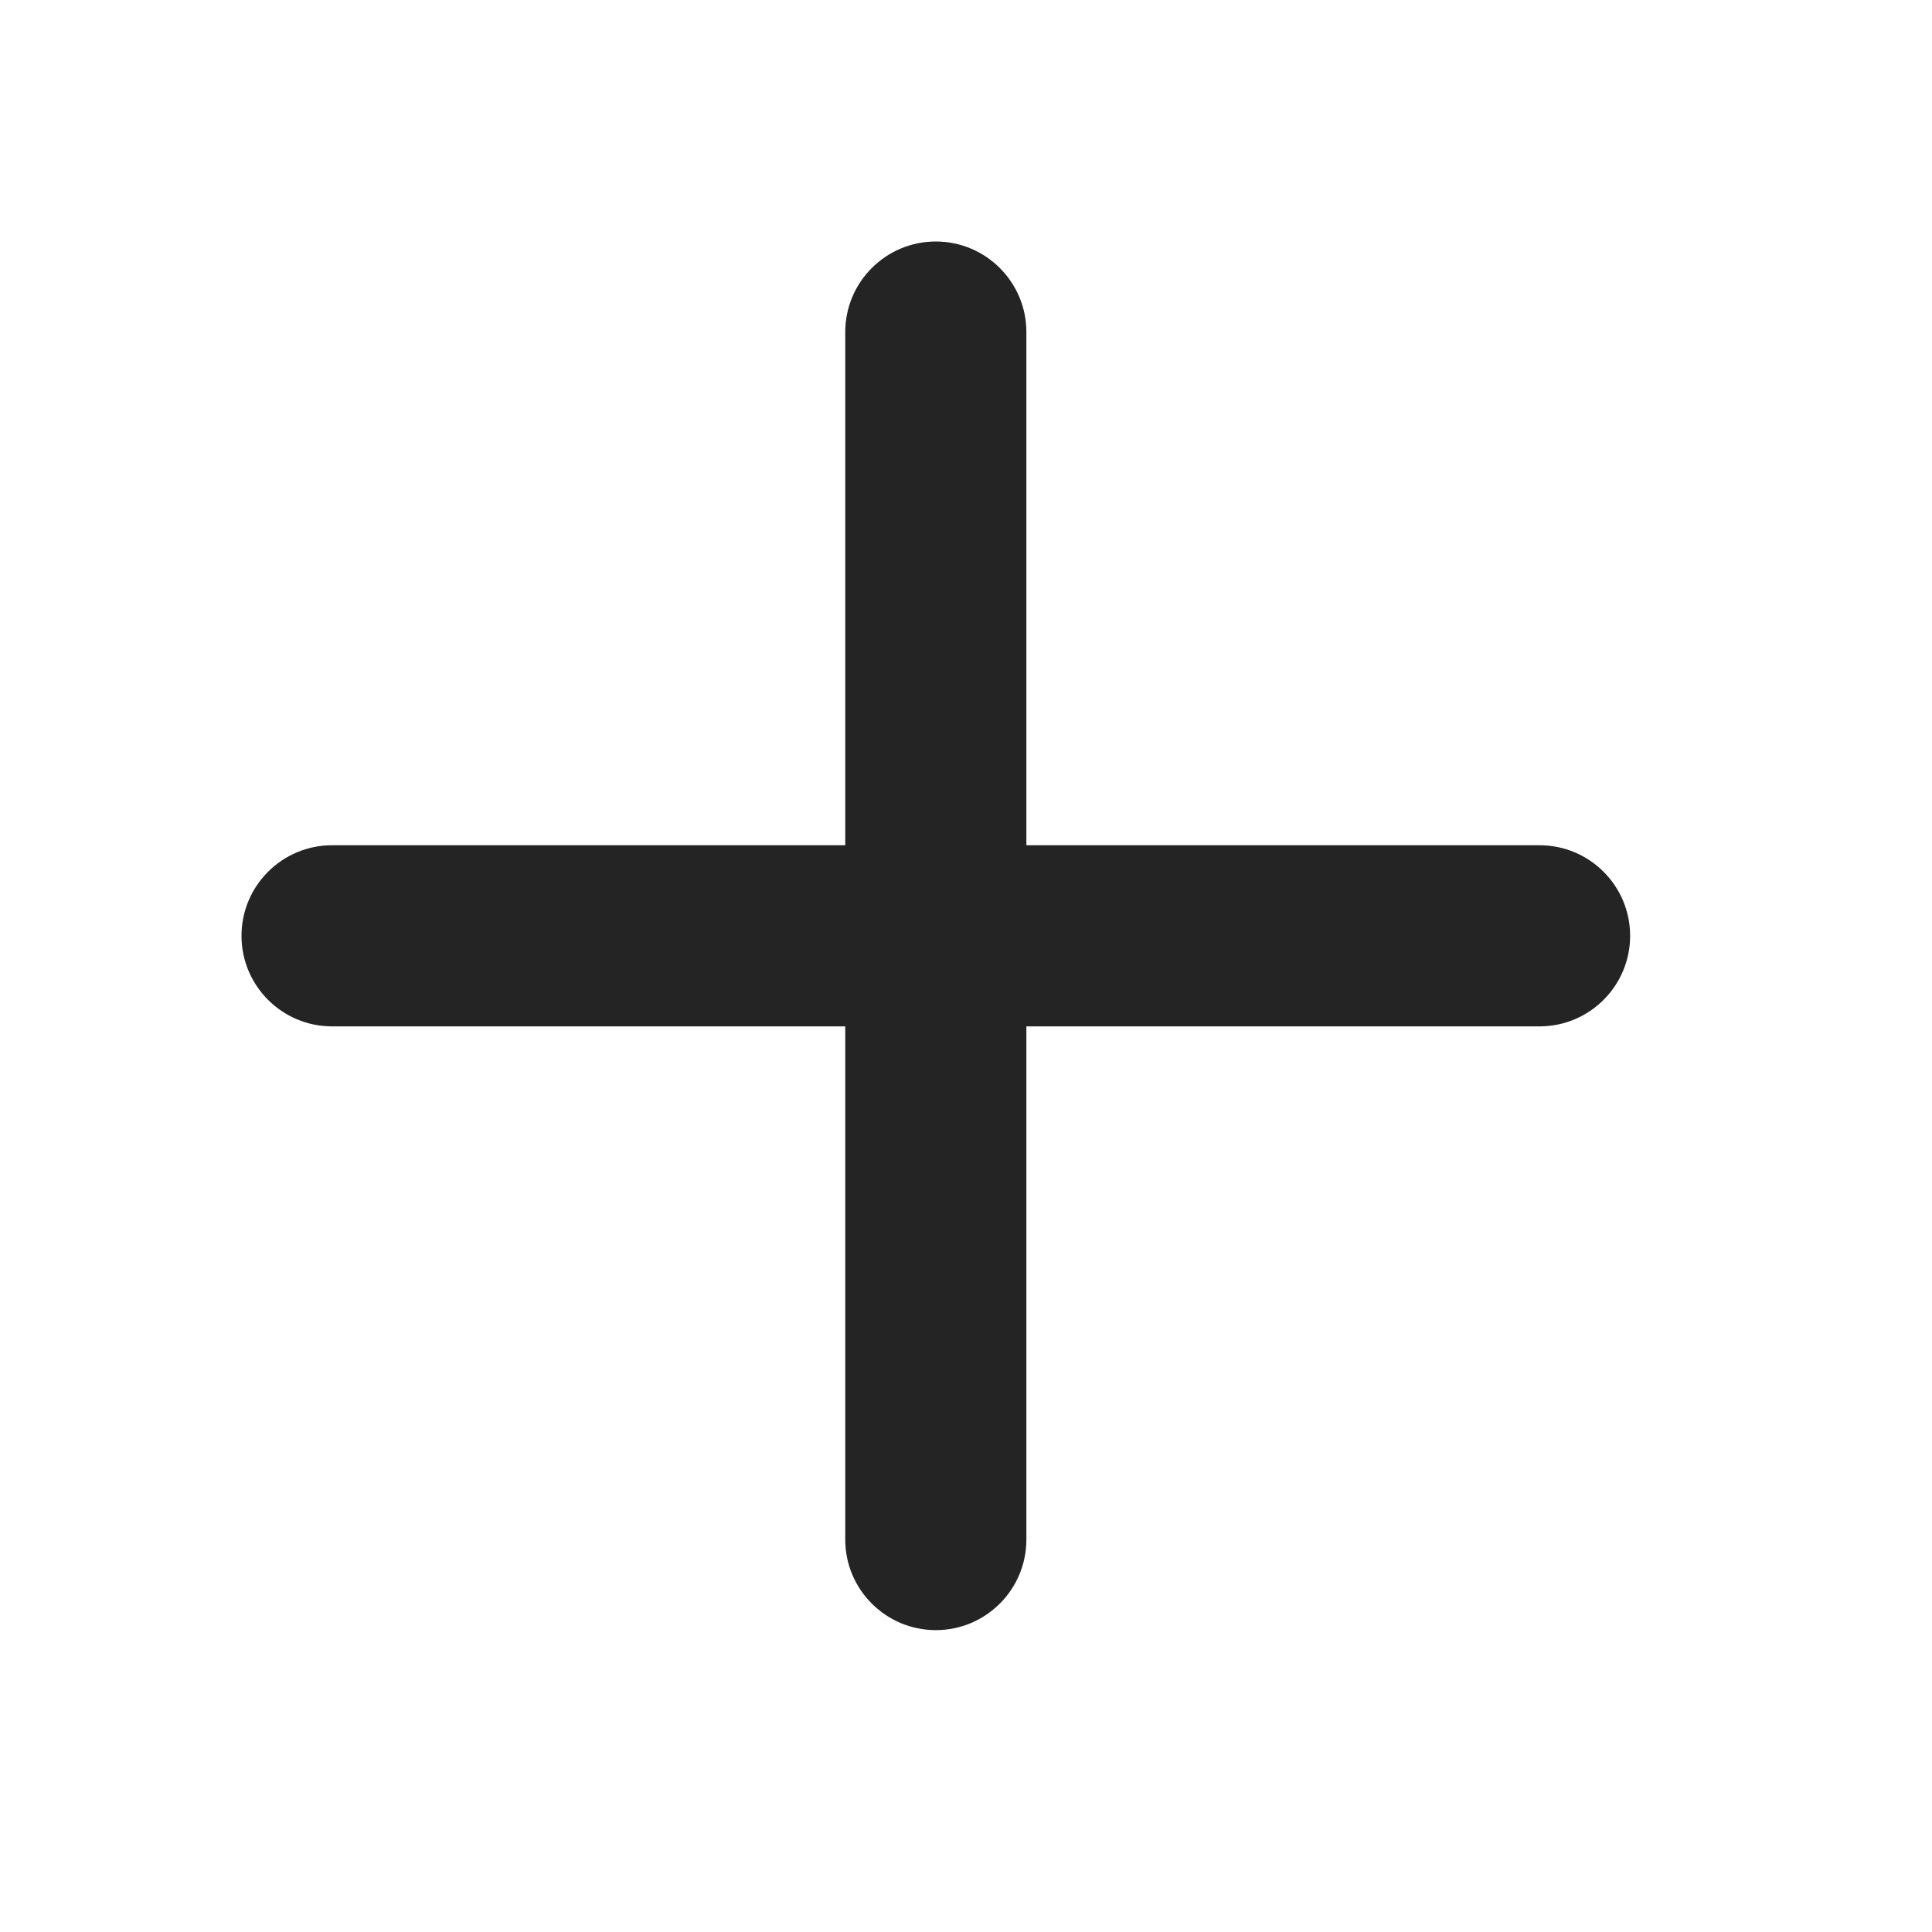
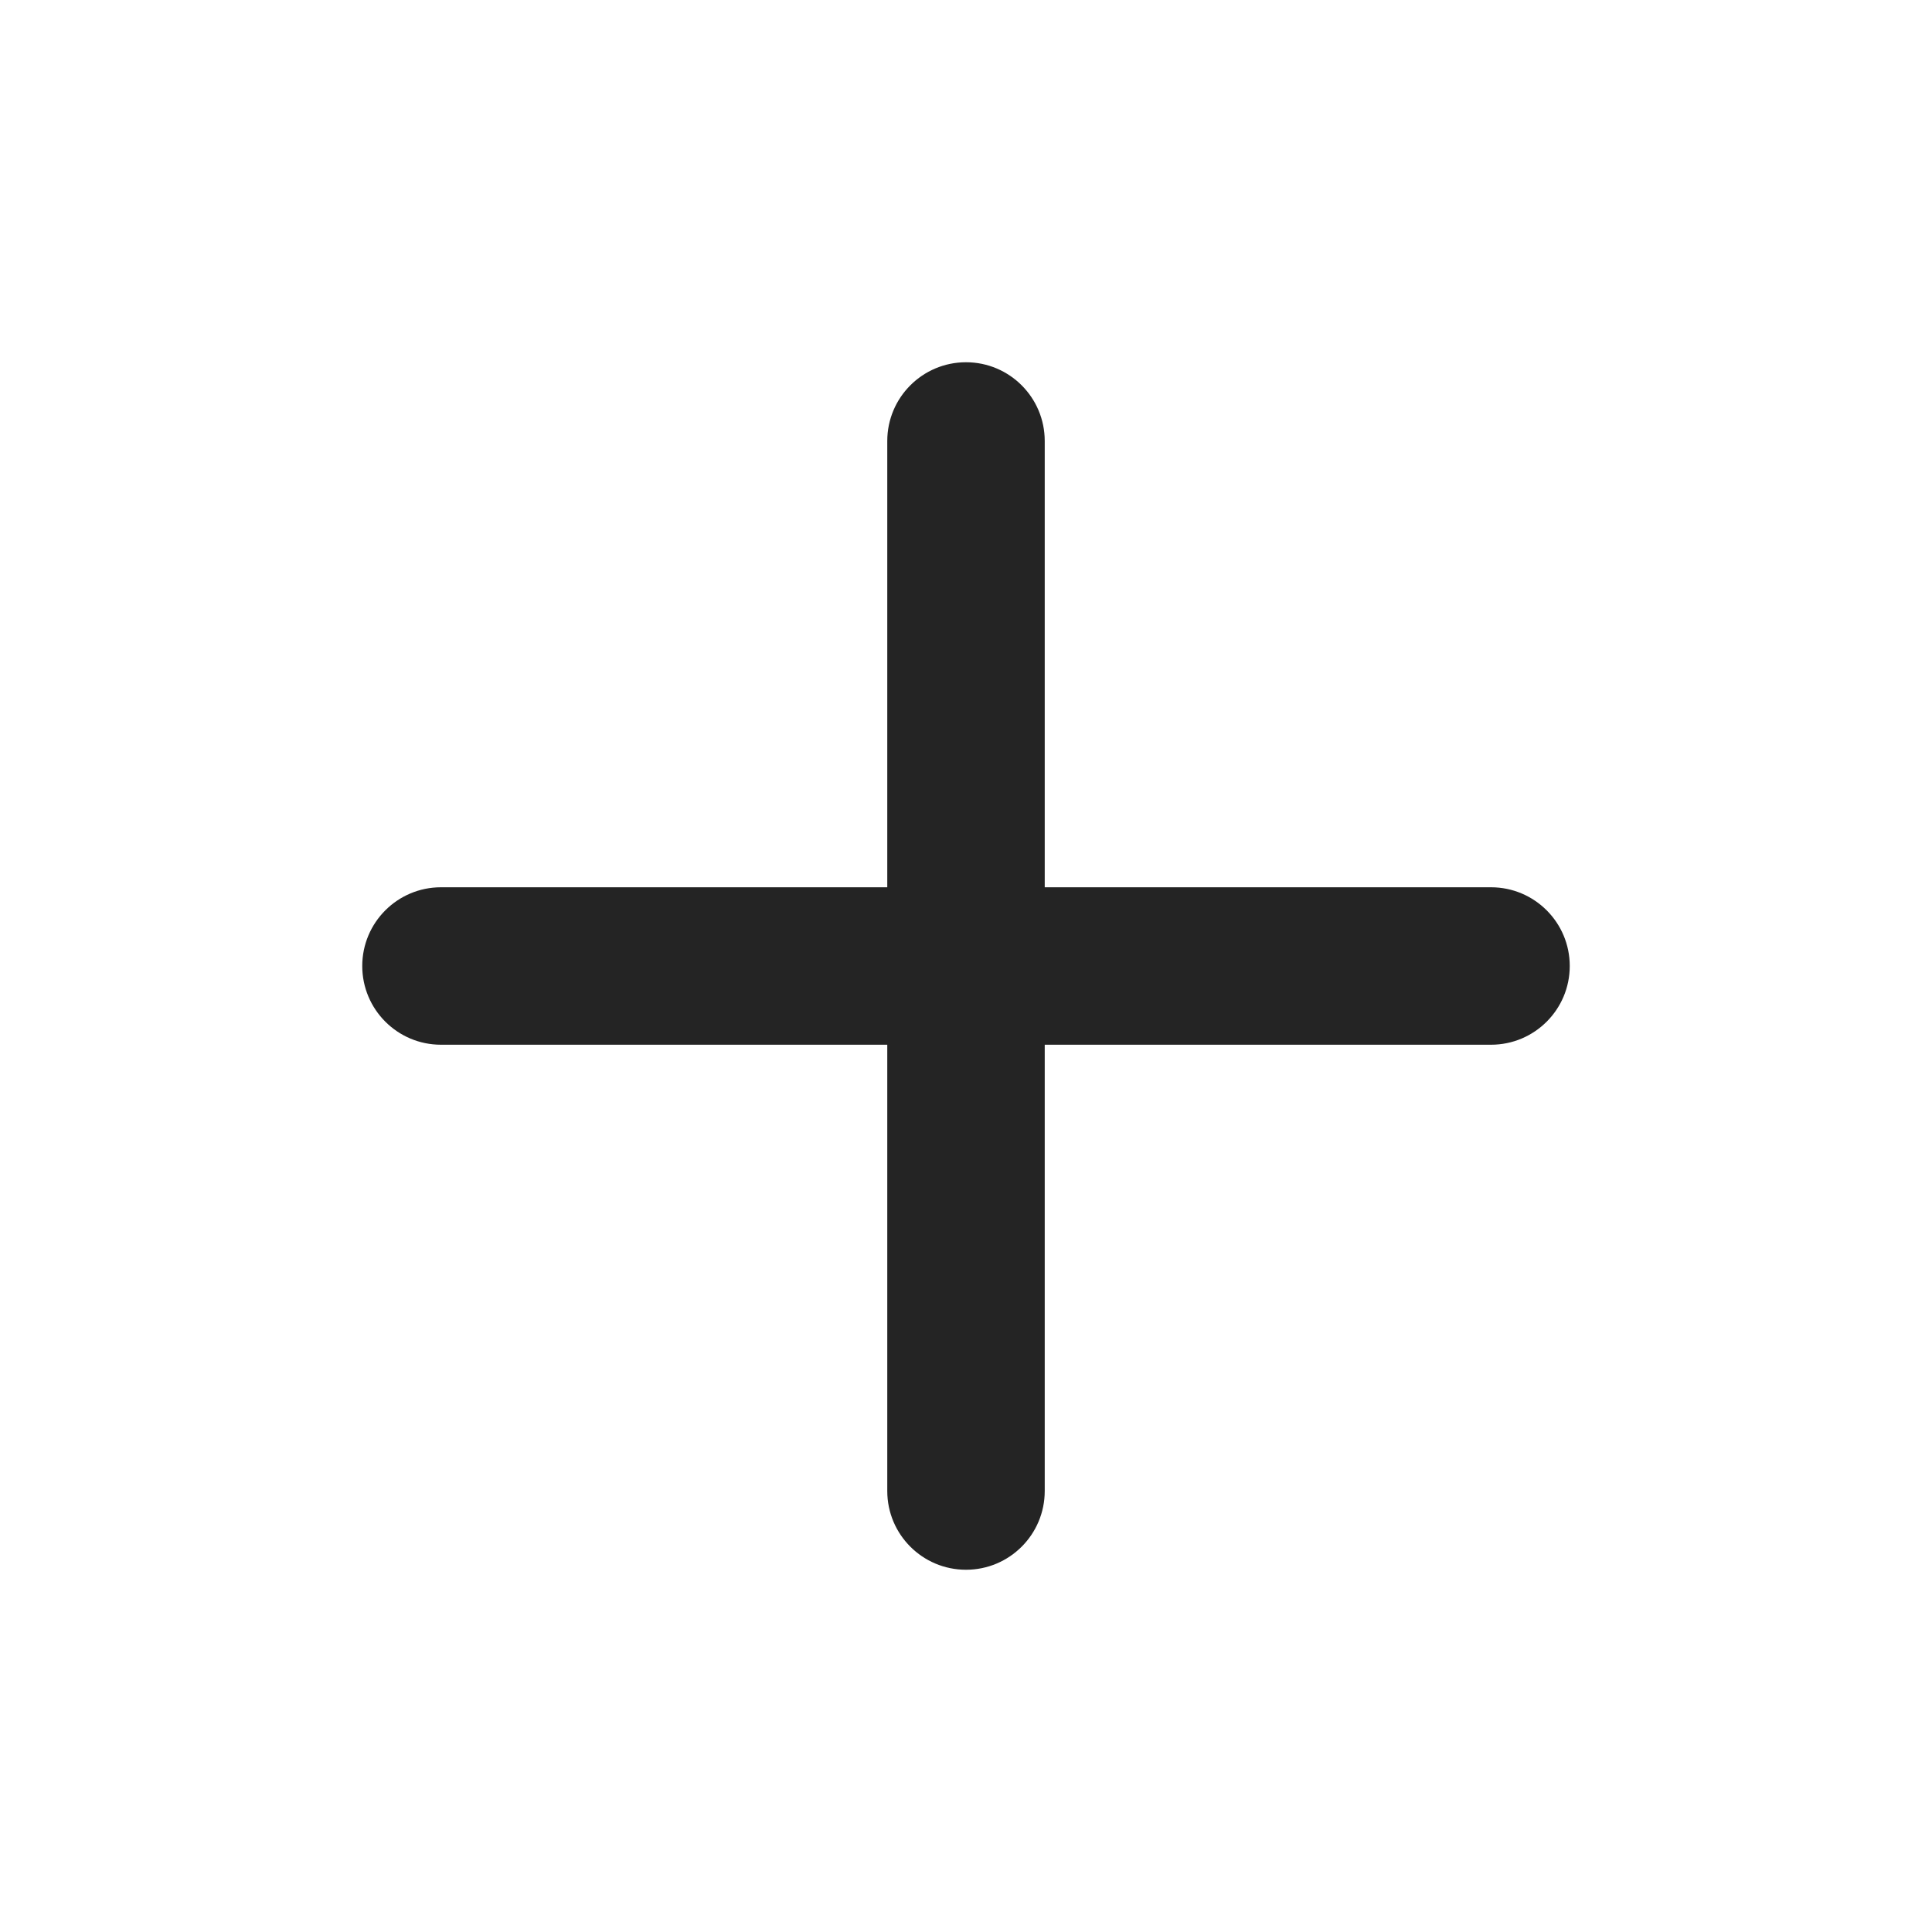
- <svg xmlns="http://www.w3.org/2000/svg" viewBox="0 0 16 16" fill="none">
-   <path d="M8.5 2.75C8.5 2.336 8.164 2 7.75 2C7.336 2 7 2.336 7 2.75V7H2.75C2.336 7 2 7.336 2 7.75C2 8.164 2.336 8.5 2.75 8.5H7V12.75C7 13.164 7.336 13.5 7.75 13.5C8.164 13.5 8.5 13.164 8.5 12.75V8.5H12.75C13.164 8.5 13.5 8.164 13.5 7.75C13.5 7.336 13.164 7 12.75 7H8.5V2.75Z" fill="#242424" />
+ <svg xmlns="http://www.w3.org/2000/svg" width="16" height="16" viewBox="0 0 16 16" fill="none">
+   <path d="M8.652 3.652C8.652 3.292 8.36 3 8 3C7.64 3 7.348 3.292 7.348 3.652V7.348H3.652C3.292 7.348 3 7.64 3 8C3 8.36 3.292 8.652 3.652 8.652H7.348V12.348C7.348 12.708 7.64 13 8 13C8.36 13 8.652 12.708 8.652 12.348V8.652H12.348C12.708 8.652 13 8.36 13 8C13 7.64 12.708 7.348 12.348 7.348H8.652V3.652Z" fill="#242424" />
</svg>
